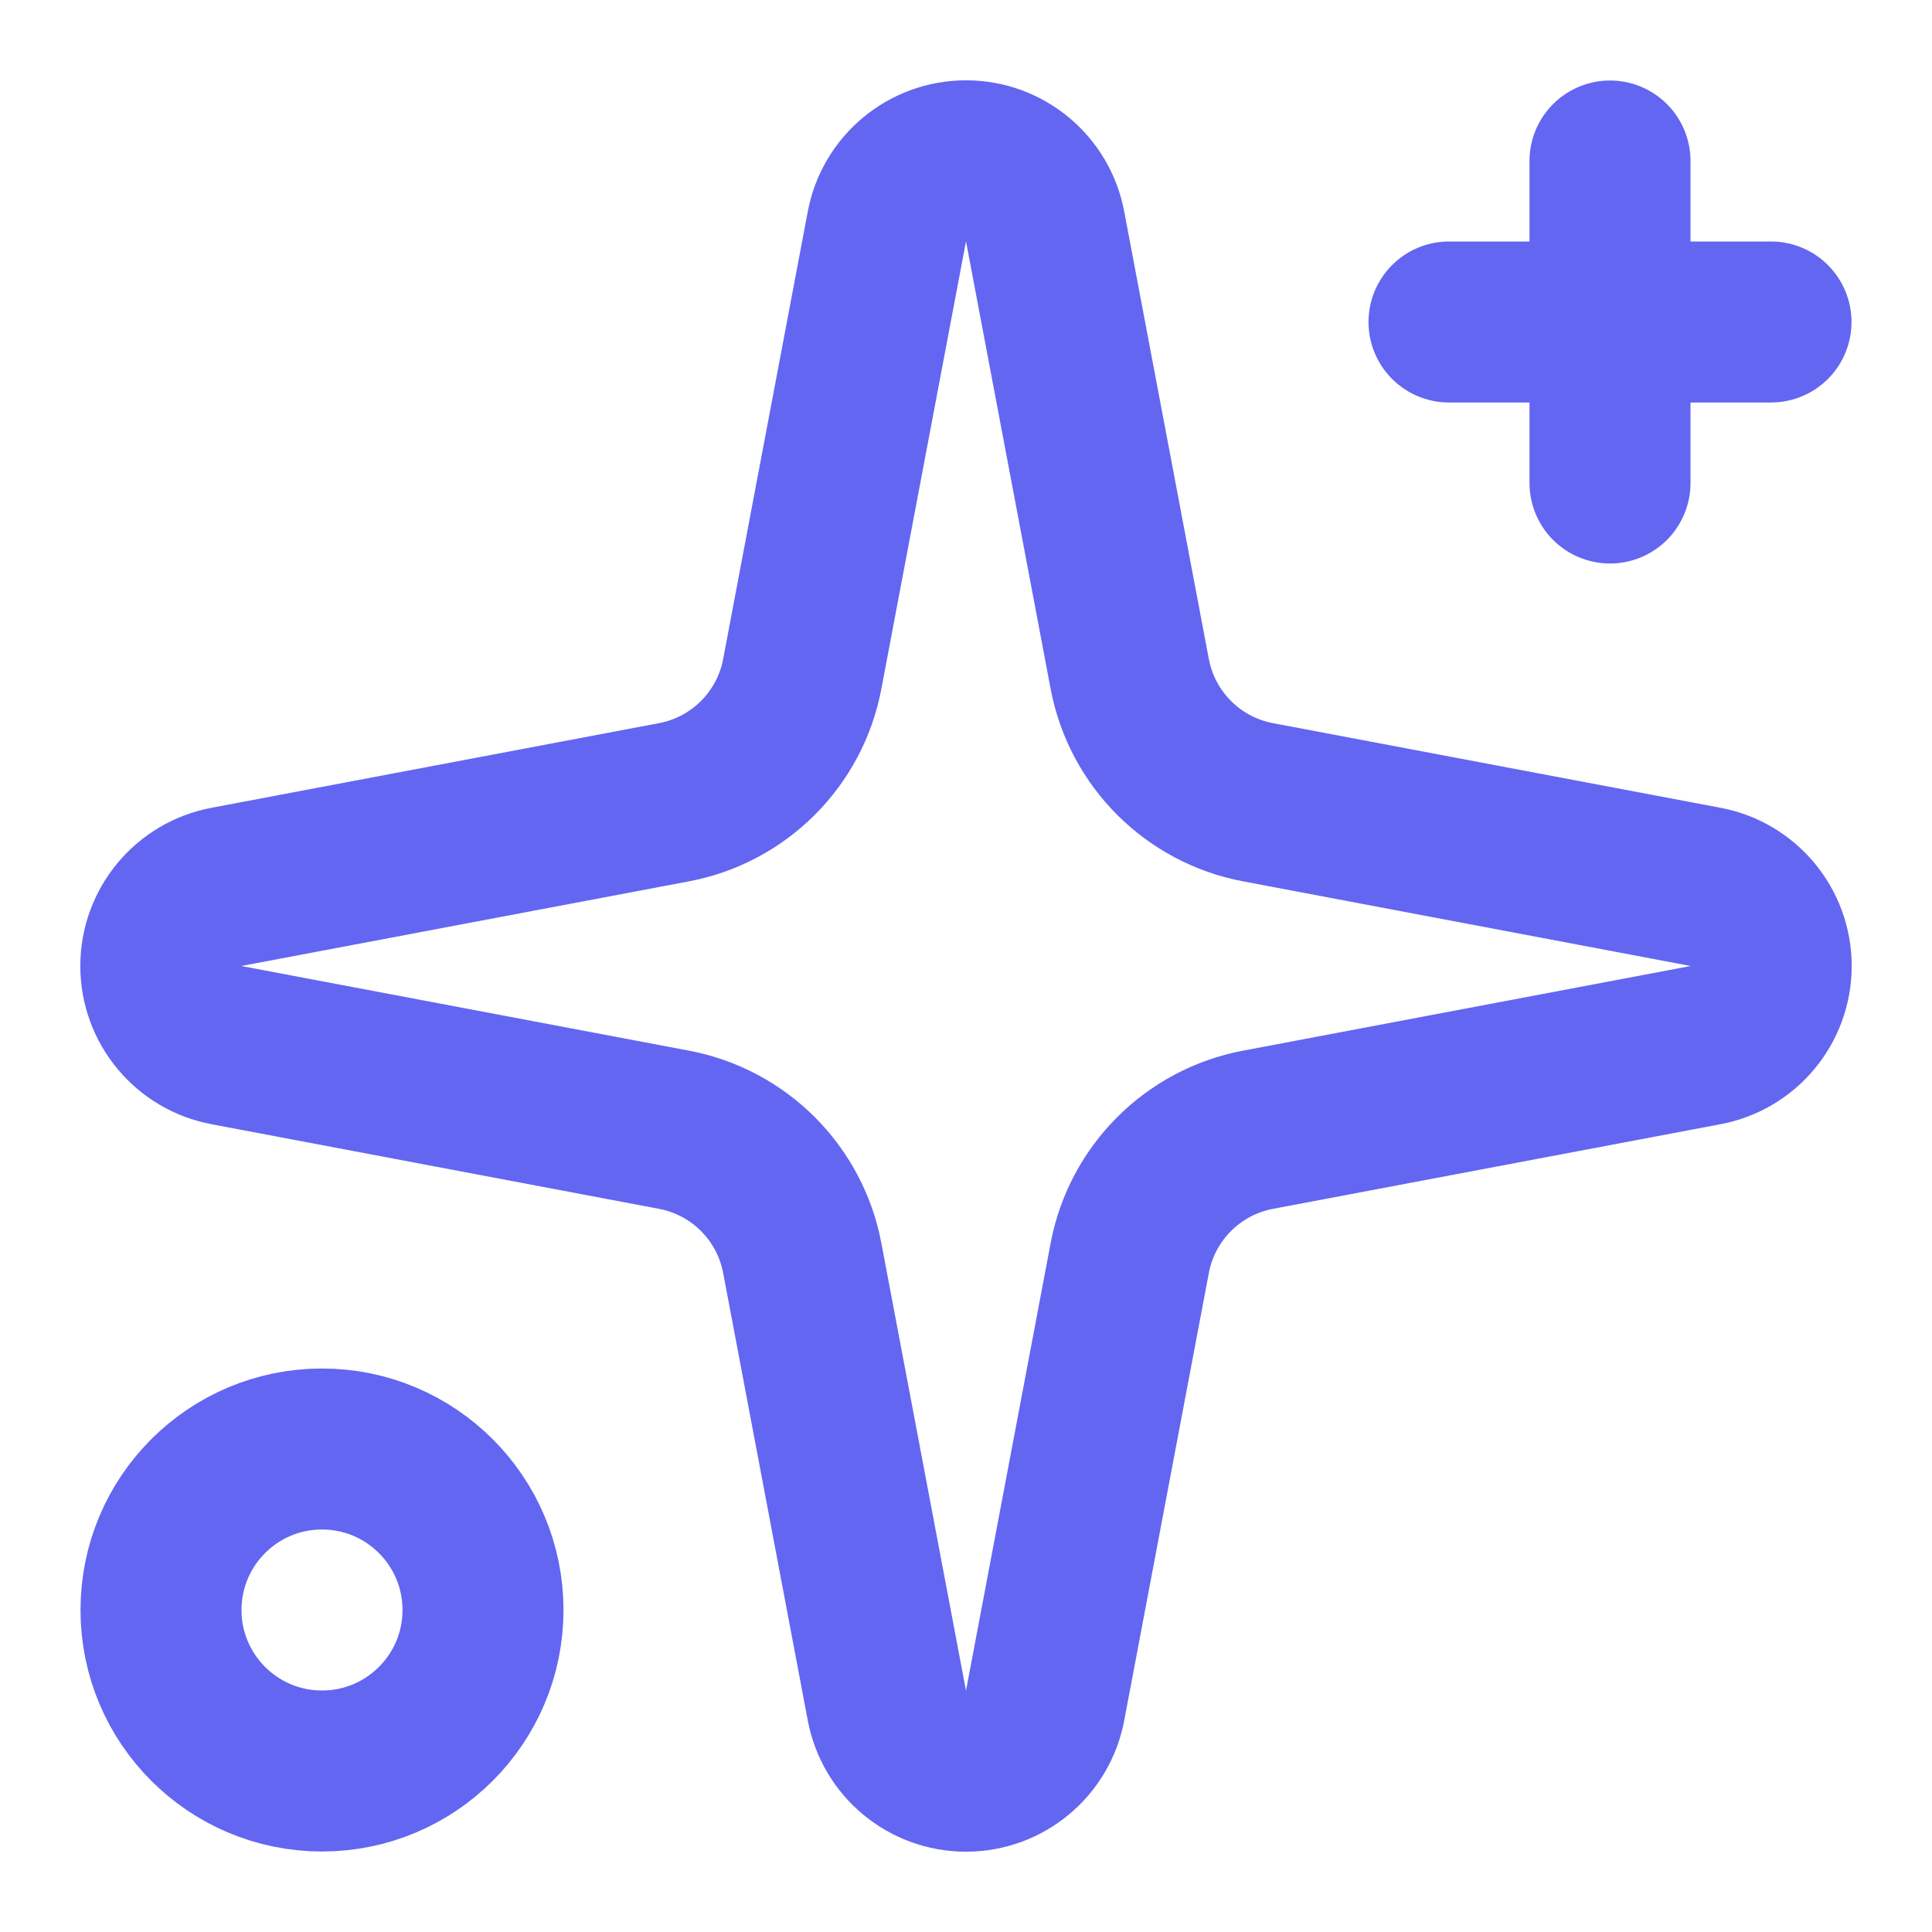
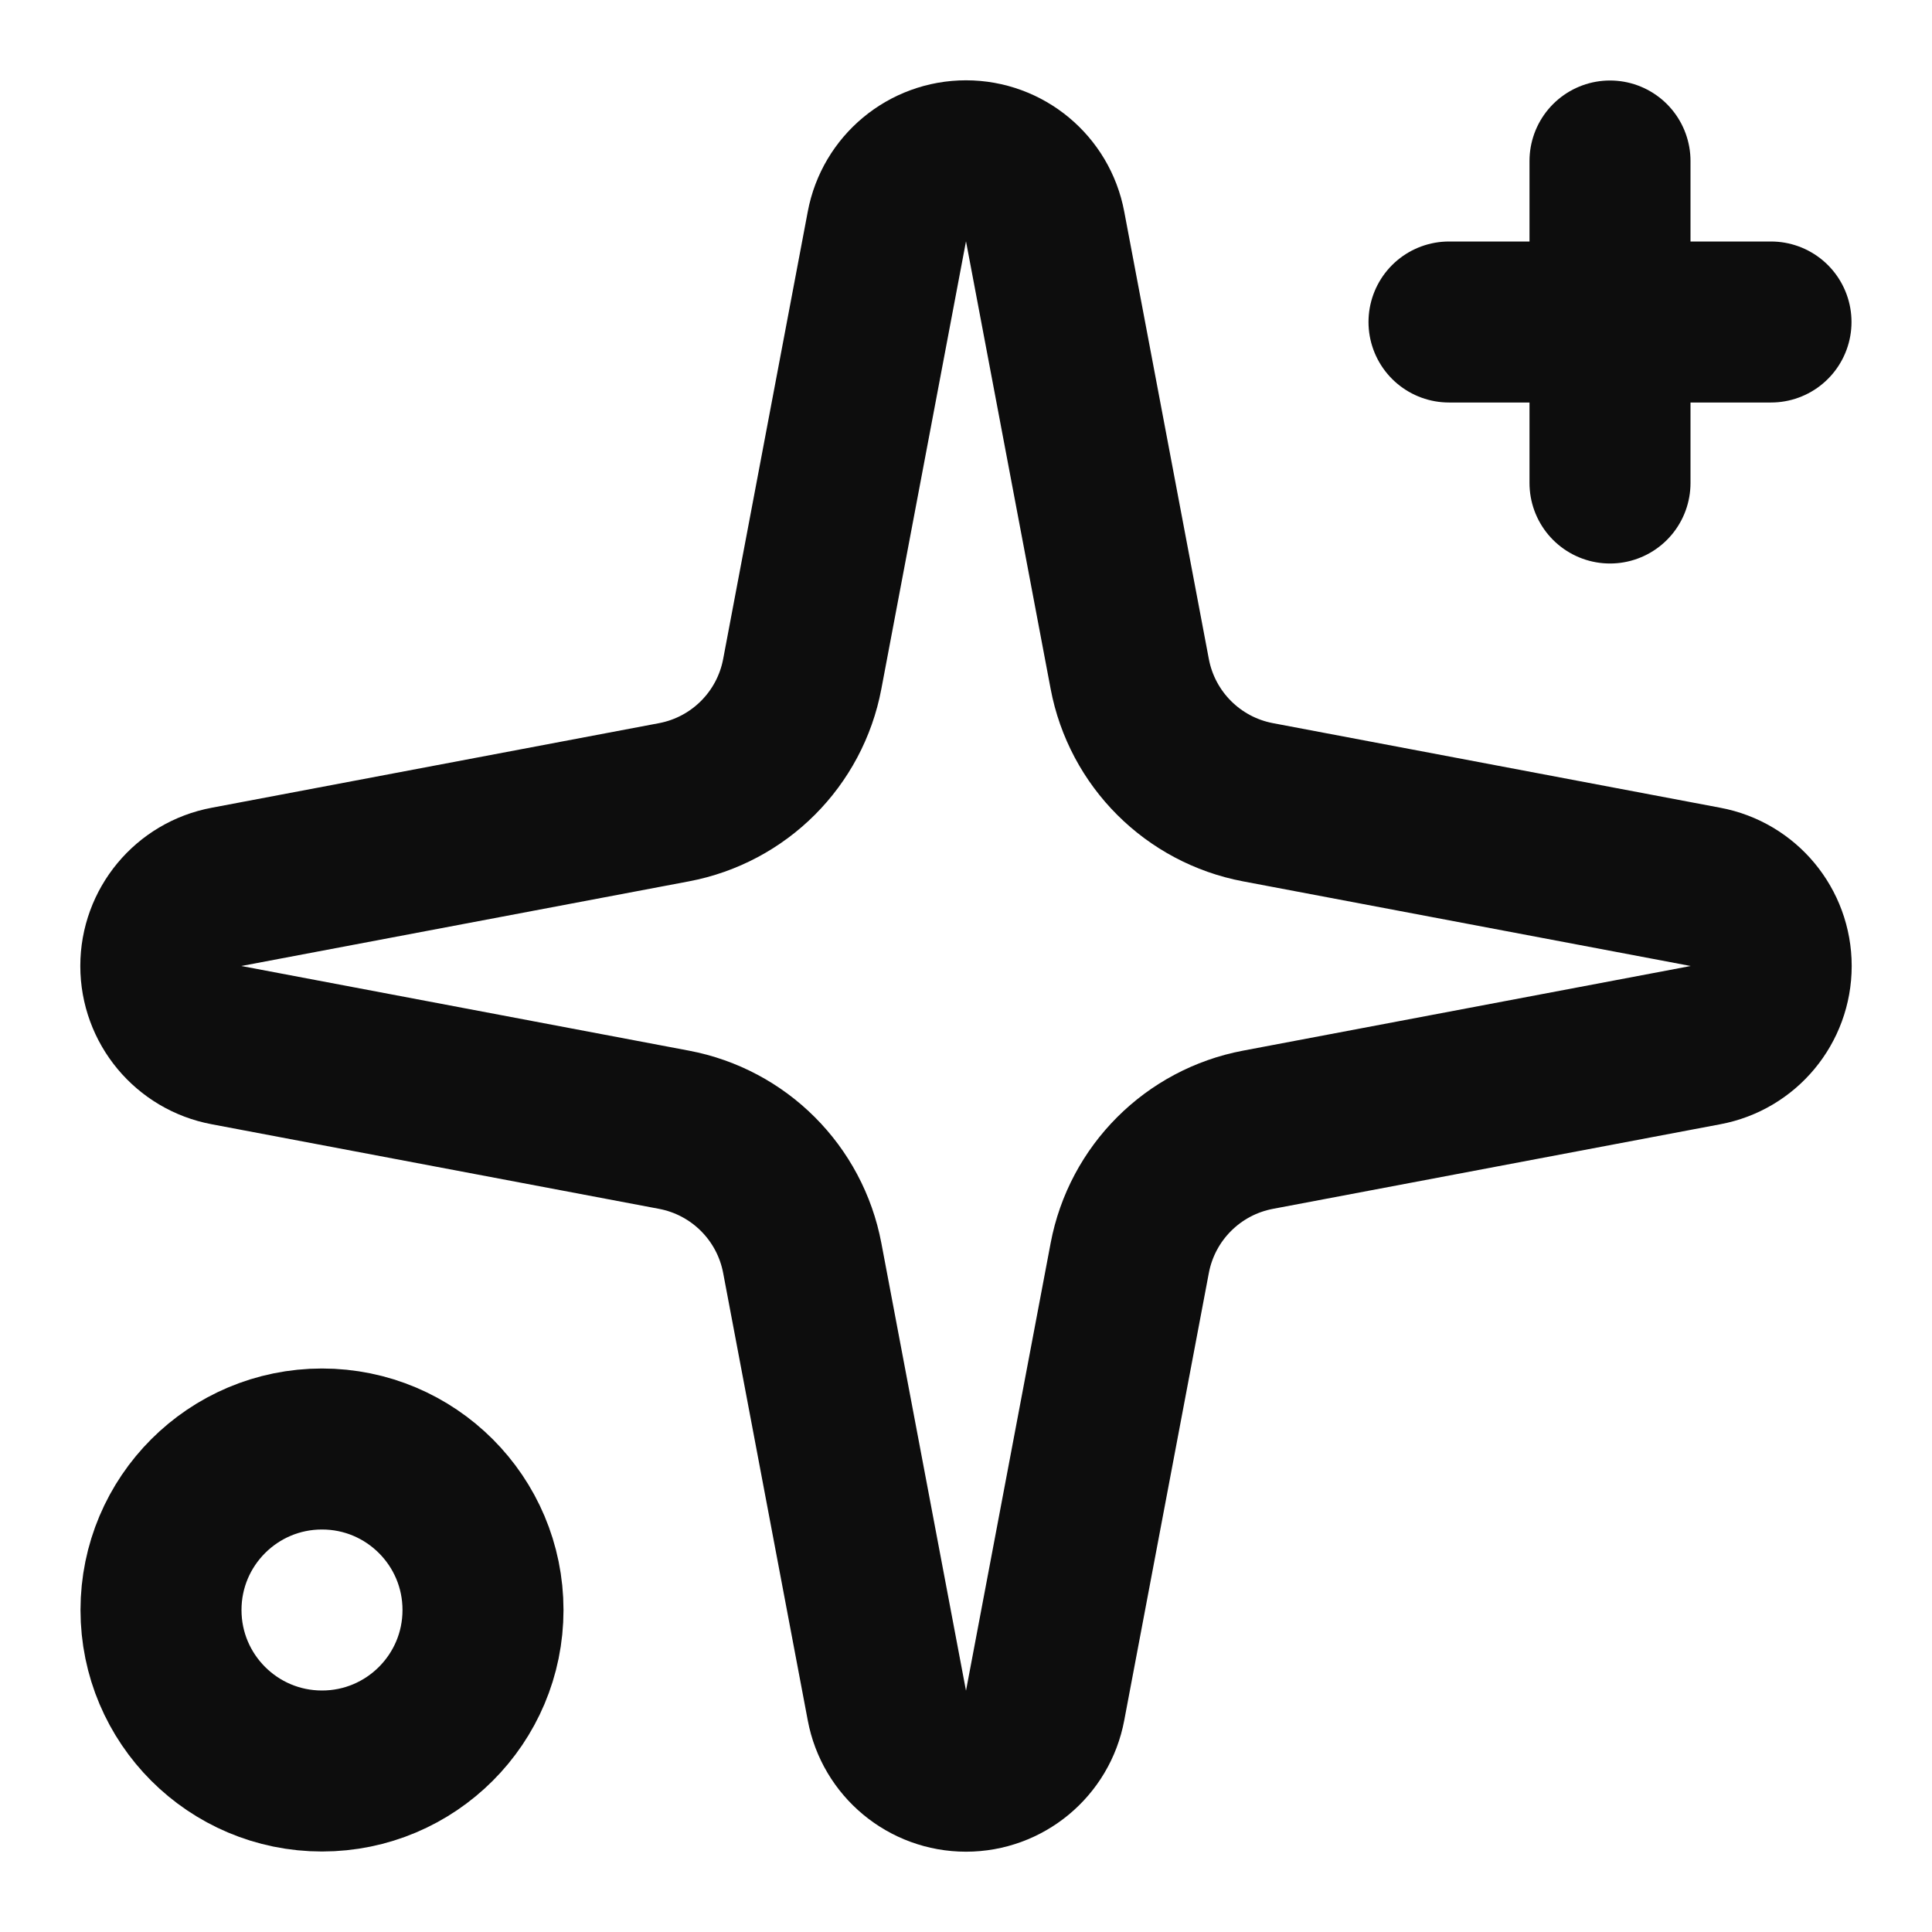
- <svg xmlns="http://www.w3.org/2000/svg" class="lucide lucide-sparkles" width="24" height="24" viewBox="0 0 24 24" fill="none" stroke="#6366f1" stroke-width="2" stroke-linecap="round" stroke-linejoin="round">
+ <svg xmlns="http://www.w3.org/2000/svg" class="lucide lucide-sparkles" width="24" height="24" viewBox="0 0 24 24" fill="none" stroke="#0d0d0d" stroke-width="2" stroke-linecap="round" stroke-linejoin="round">
  <path d="M11.017 2.814a1 1 0 0 1 1.966 0l1.051 5.558a2 2 0 0 0 1.594 1.594l5.558 1.051a1 1 0 0 1 0 1.966l-5.558 1.051a2 2 0 0 0-1.594 1.594l-1.051 5.558a1 1 0 0 1-1.966 0l-1.051-5.558a2 2 0 0 0-1.594-1.594l-5.558-1.051a1 1 0 0 1 0-1.966l5.558-1.051a2 2 0 0 0 1.594-1.594z" />
  <path d="M20 2v4" />
  <path d="M22 4h-4" />
  <circle cx="4" cy="20" r="2" />
</svg>
